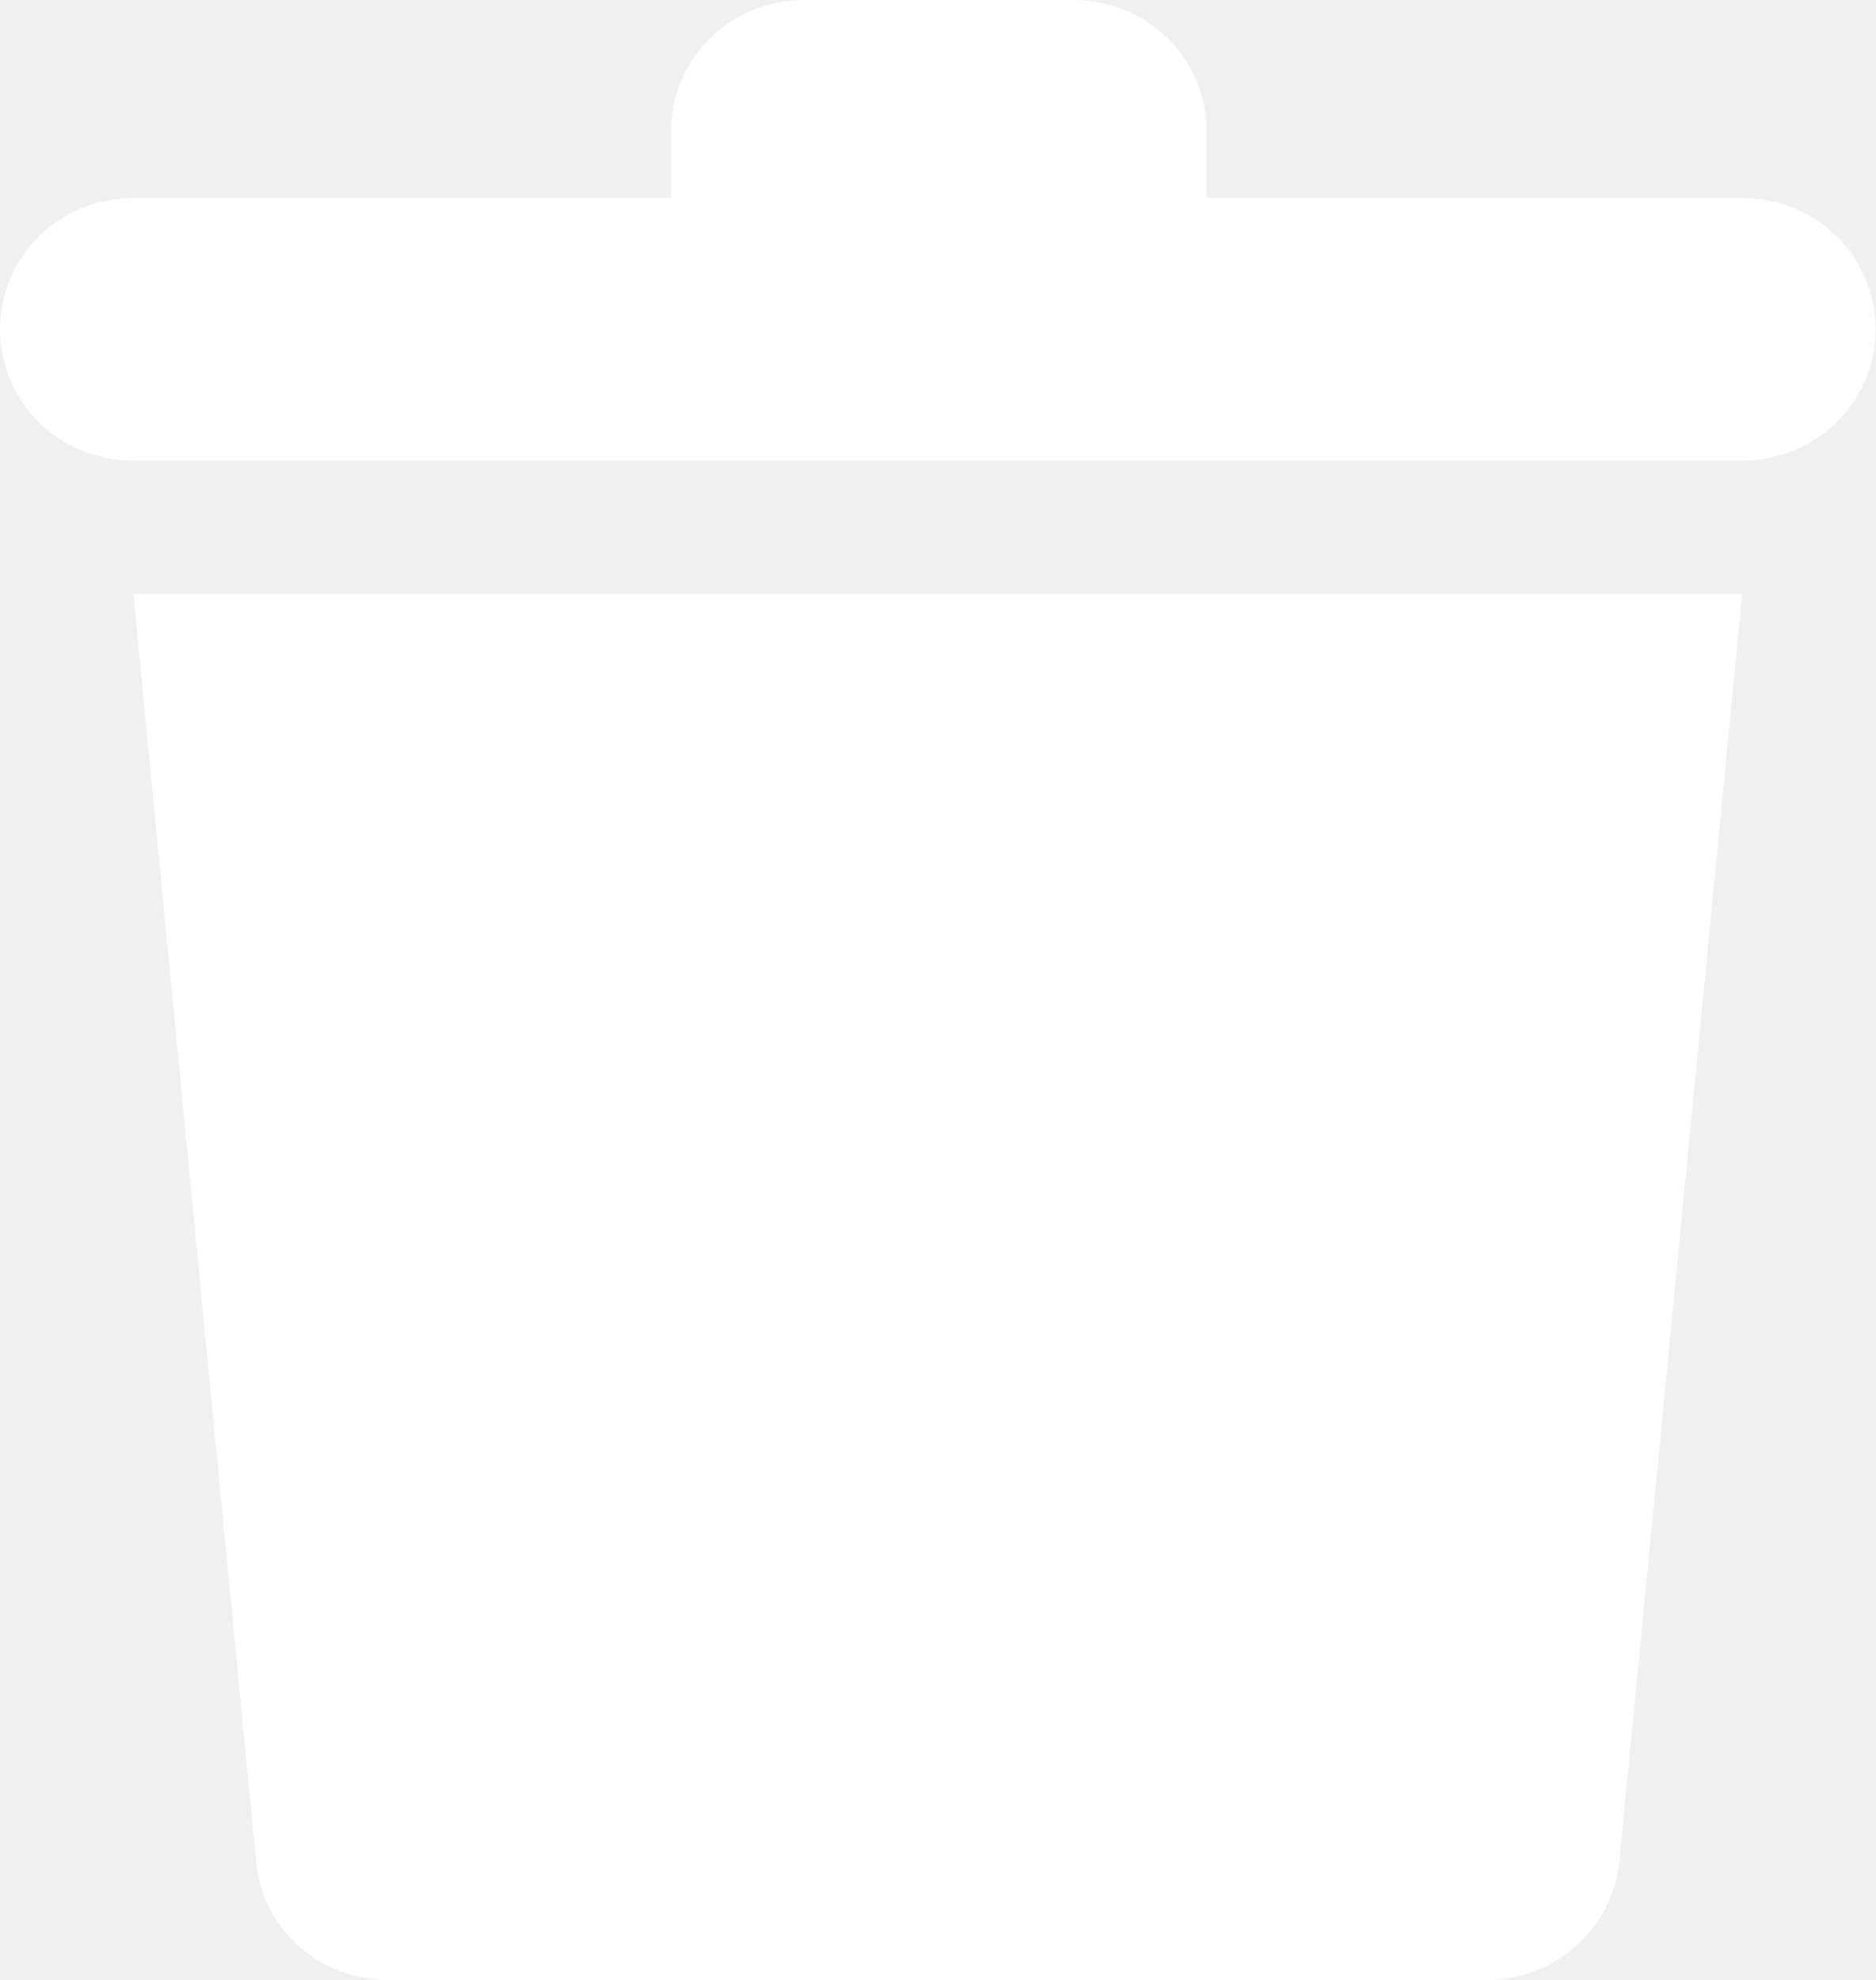
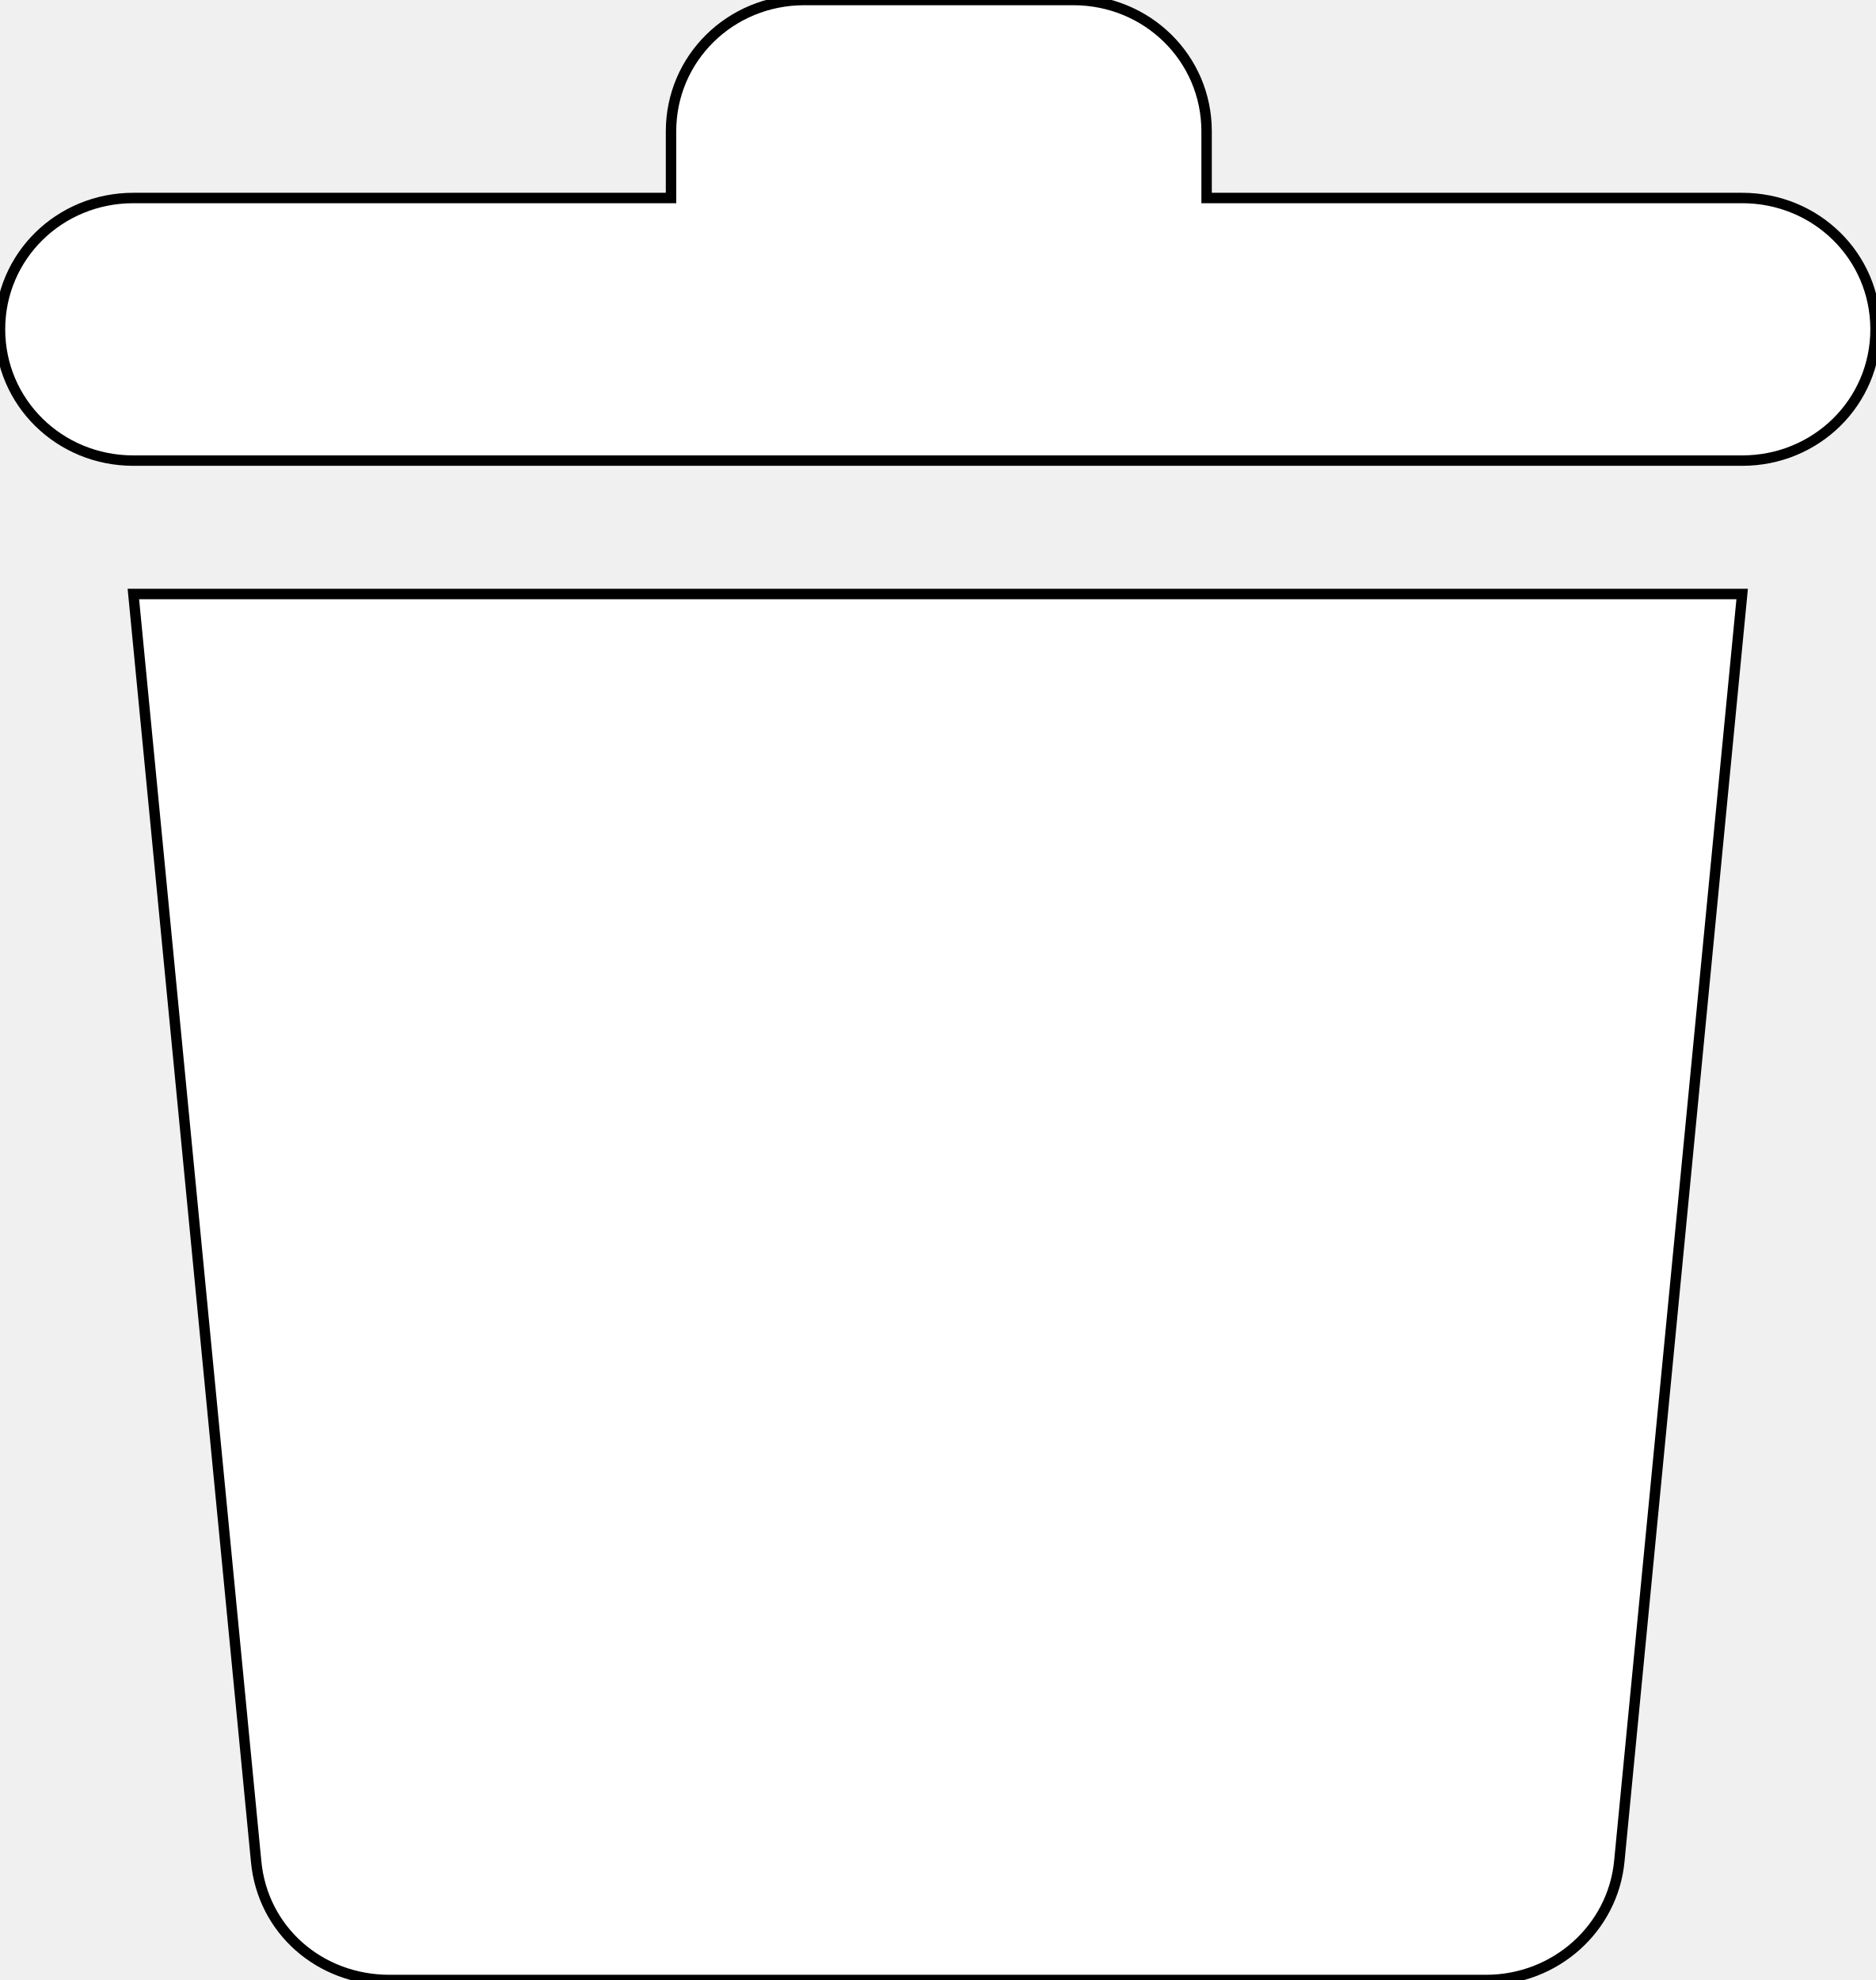
- <svg xmlns="http://www.w3.org/2000/svg" width="18" height="19" viewBox="0 0 18 19" fill="none">
-   <path d="M2.458 17.86C2.519 18.52 3.067 19 3.738 19H14.261C14.932 19 15.48 18.5 15.541 17.86L16.72 5.7H1.28L2.458 17.86Z" fill="white" />
-   <path d="M16.72 1.9H11.58V1.26C11.58 0.56 11.011 0 10.3 0H7.72C7.009 0 6.44 0.56 6.44 1.26V1.9H1.28C0.569 1.9 0 2.46 0 3.16C0 3.86 0.569 4.42 1.28 4.42H16.72C17.431 4.42 18 3.86 18 3.16C18 2.46 17.431 1.9 16.72 1.9Z" fill="white" />
+ <svg xmlns="http://www.w3.org/2000/svg" width="18" height="19" viewBox="0 0 18 19" fill="none" version="1.1" id="svg6">
+   <style id="style2400" />
+   <defs id="defs10" />
+   <path d="M2.458 17.86C2.519 18.52 3.067 19 3.738 19H14.261C14.932 19 15.48 18.5 15.541 17.86L16.72 5.7H1.28L2.458 17.86Z" fill="white" id="path2" style="stroke-width:0.1;stroke-miterlimit:4;stroke-dasharray:none;stroke:#000000;stroke-opacity:1" />
+   <path d="M16.72 1.9H11.58V1.26C11.58 0.56 11.011 0 10.3 0H7.72C7.009 0 6.44 0.56 6.44 1.26V1.9H1.28C0.569 1.9 0 2.46 0 3.16C0 3.86 0.569 4.42 1.28 4.42H16.72C17.431 4.42 18 3.86 18 3.16C18 2.46 17.431 1.9 16.72 1.9Z" fill="white" id="path4" style="stroke:#000000;stroke-opacity:1;stroke-width:0.1;stroke-miterlimit:4;stroke-dasharray:none" />
</svg>
